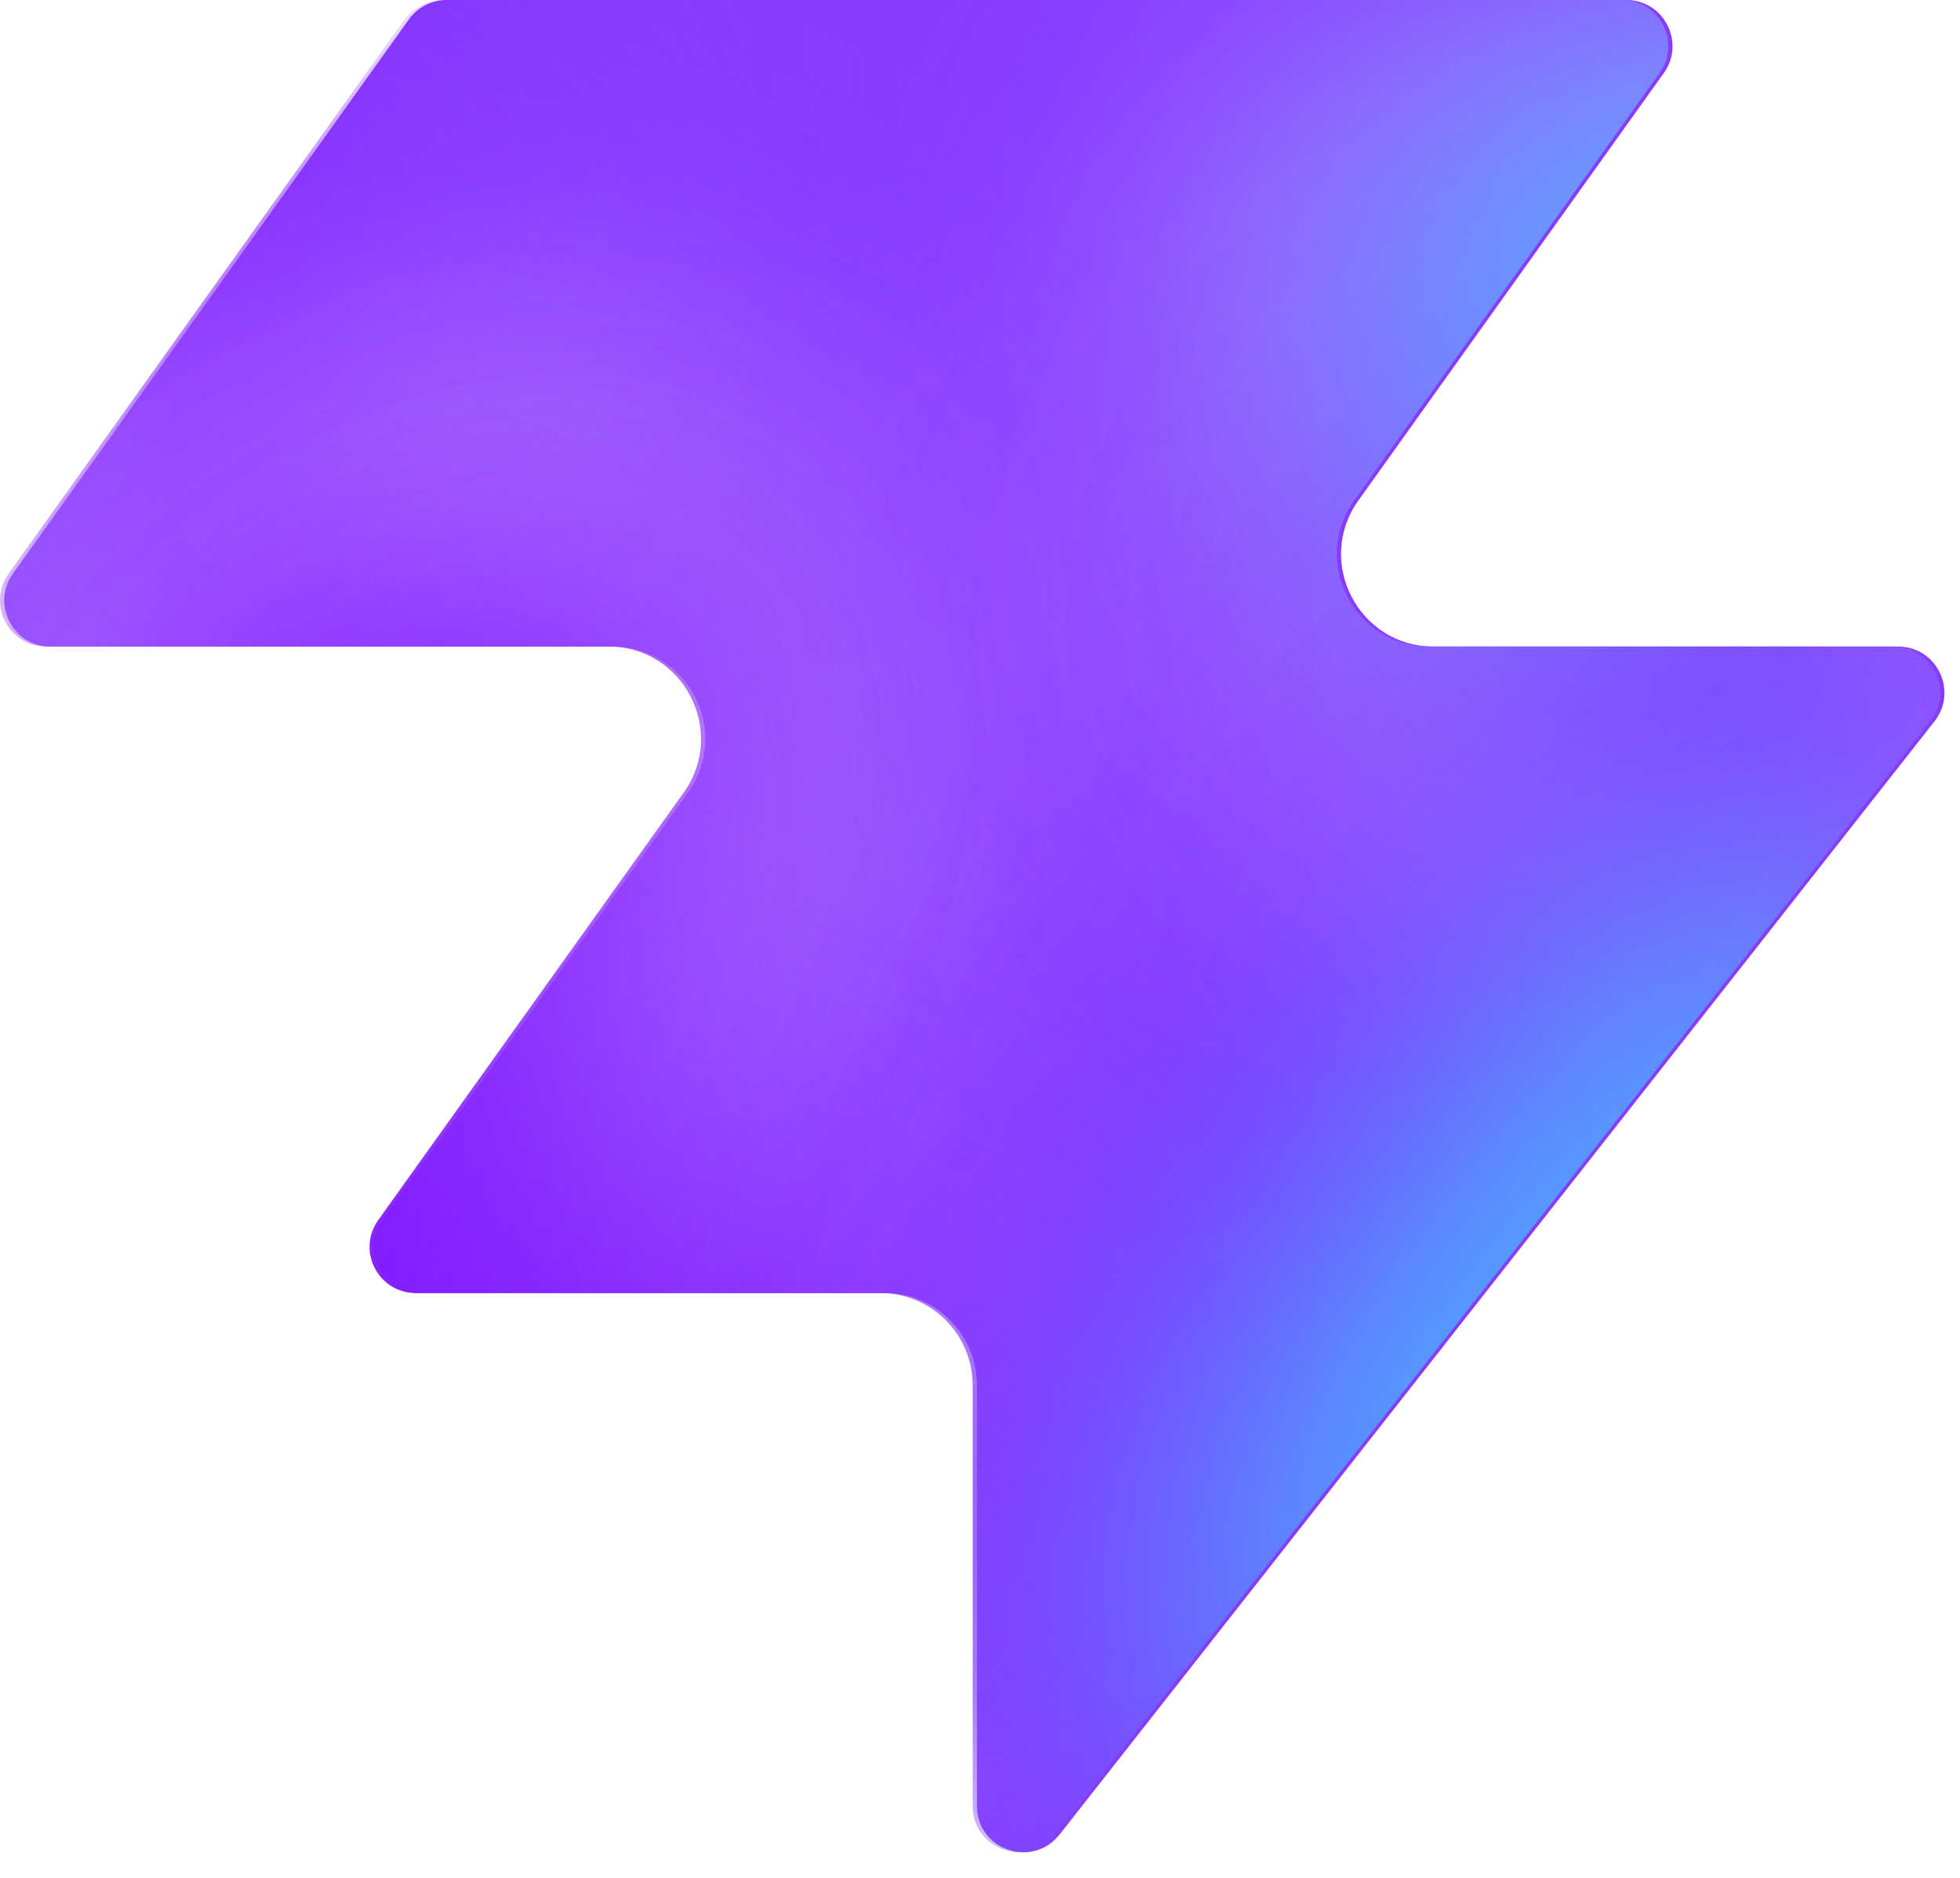
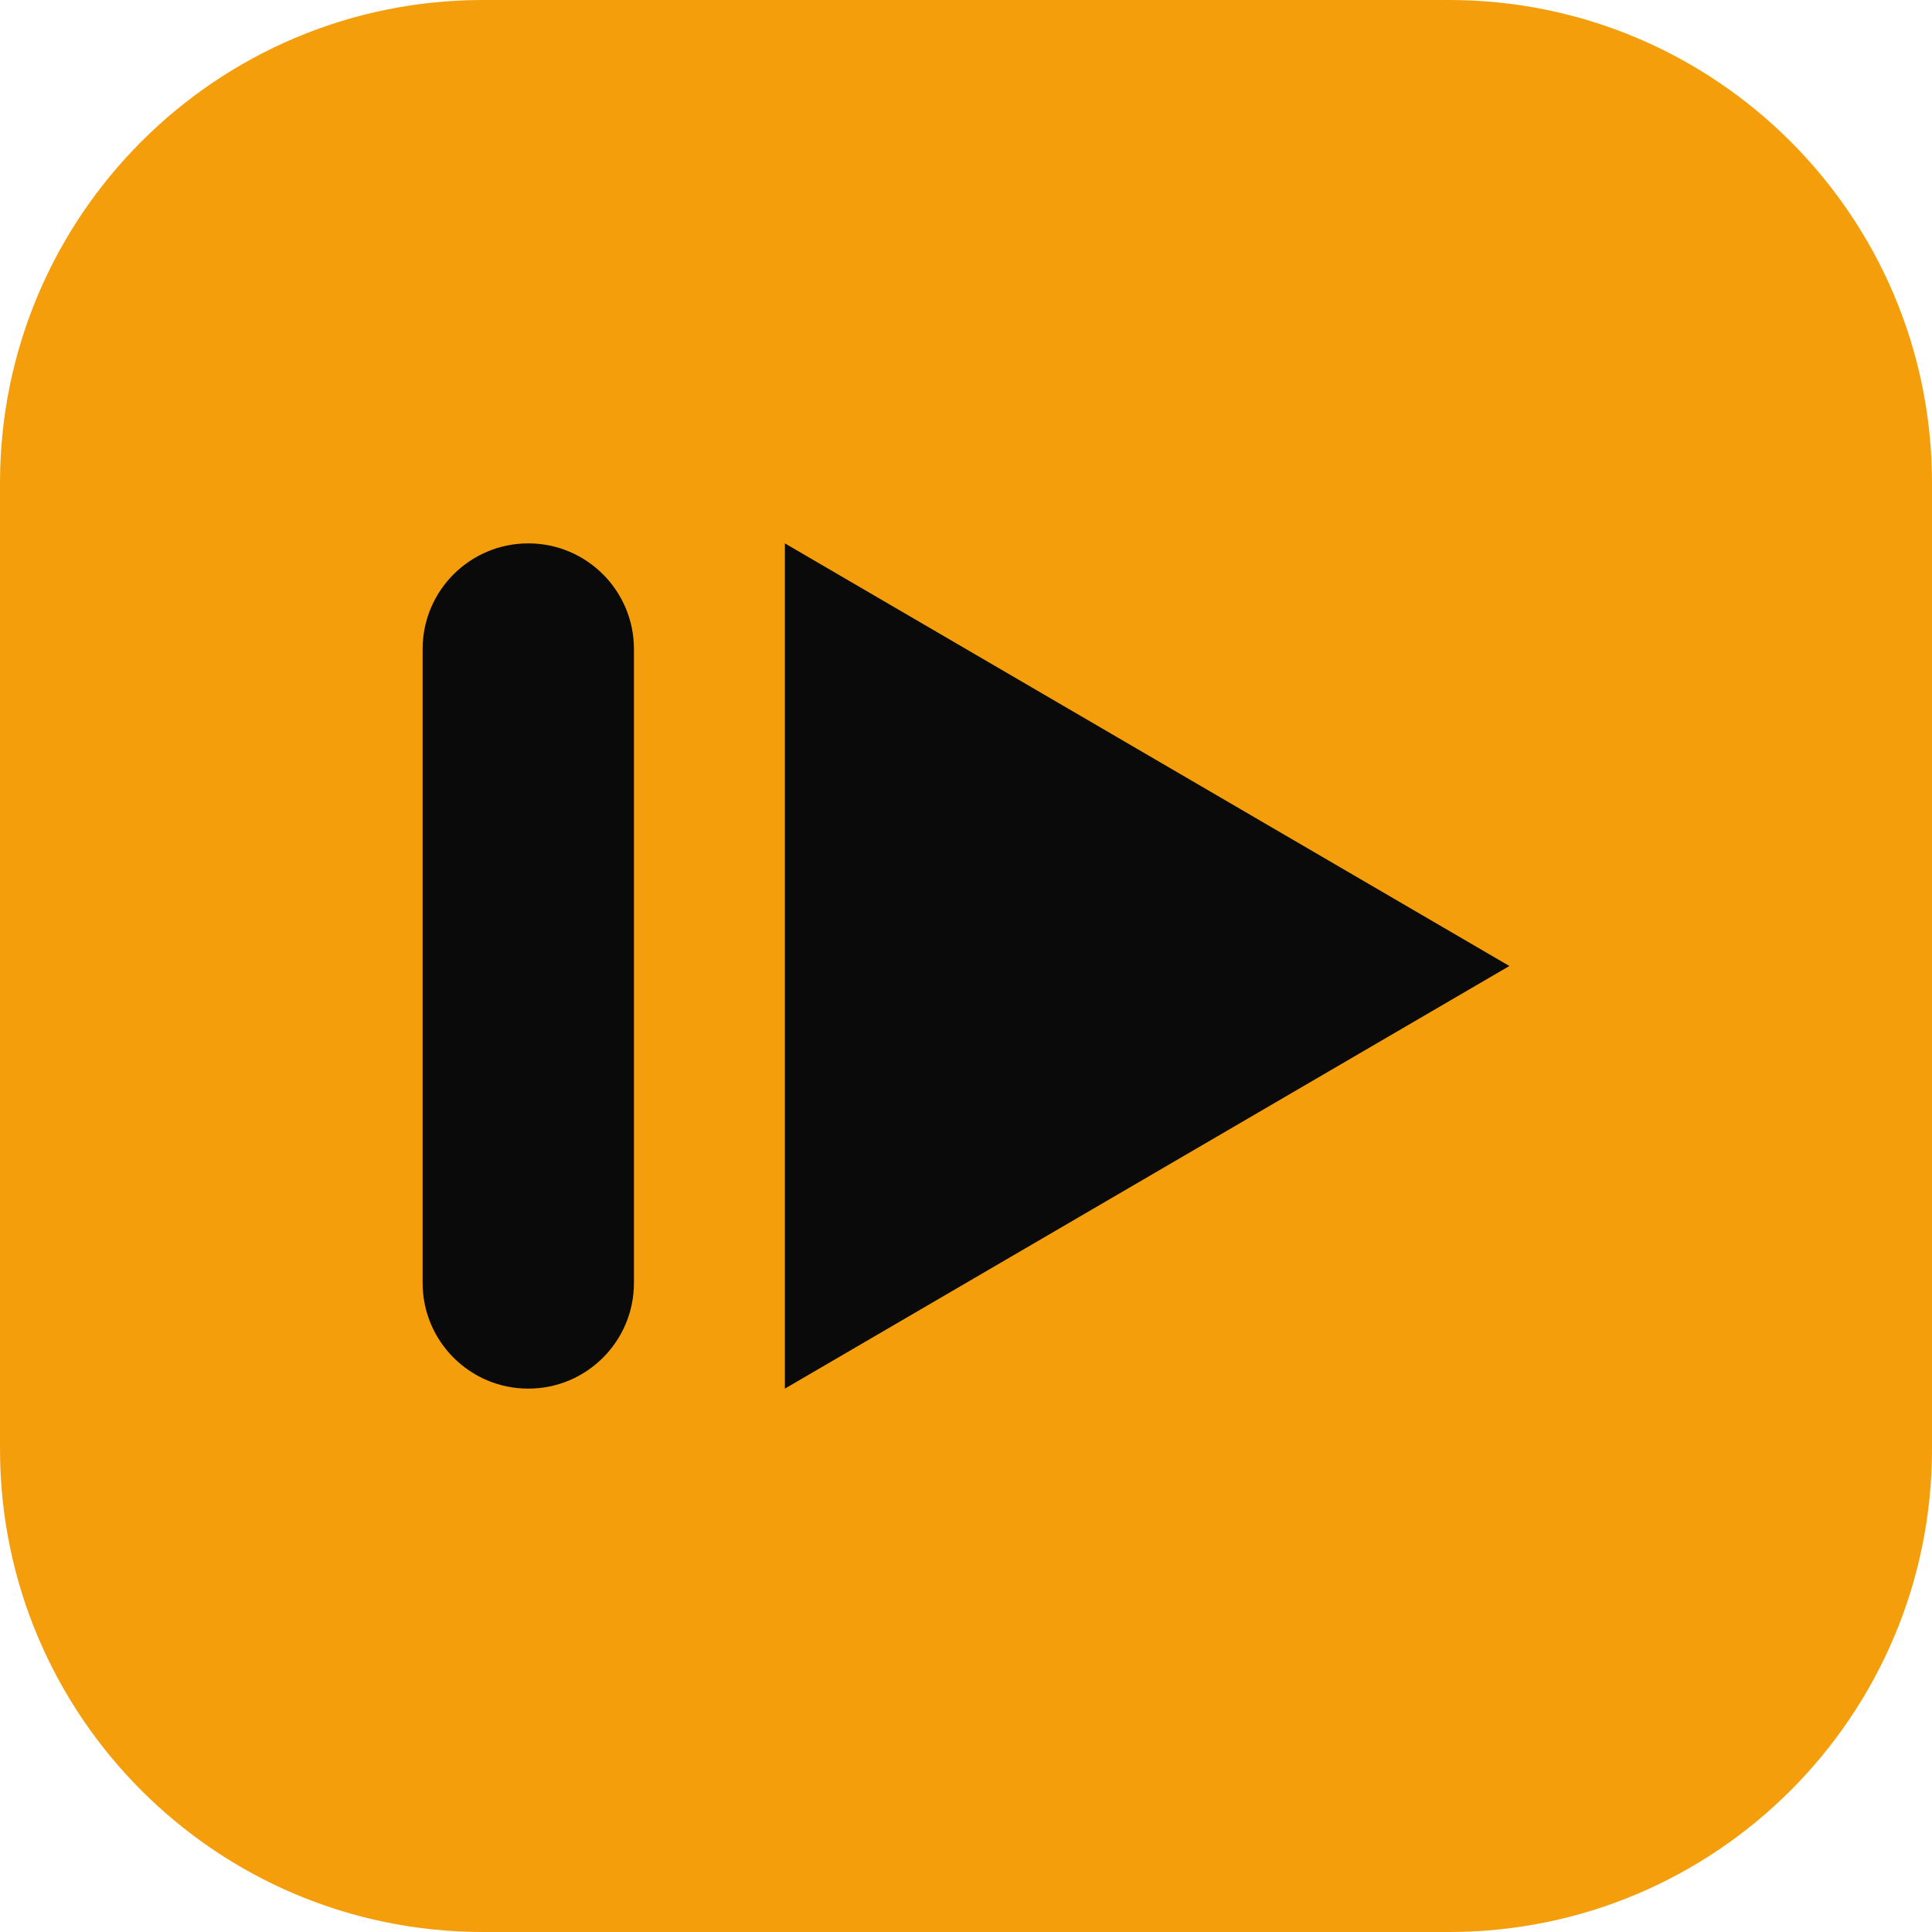
- <svg xmlns="http://www.w3.org/2000/svg" width="48" height="46" fill="none" viewBox="0 0 48 46">
-   <path fill="#863bff" d="M25.946 44.938c-.664.845-2.021.375-2.021-.698V33.937a2.26 2.26 0 0 0-2.262-2.262H10.287c-.92 0-1.456-1.04-.92-1.788l7.48-10.471c1.07-1.497 0-3.578-1.842-3.578H1.237c-.92 0-1.456-1.04-.92-1.788L10.013.474c.214-.297.556-.474.92-.474h28.894c.92 0 1.456 1.04.92 1.788l-7.48 10.471c-1.07 1.498 0 3.579 1.842 3.579h11.377c.943 0 1.473 1.088.89 1.83L25.947 44.94z" style="fill:#863bff;fill:color(display-p3 .525 .23 1);fill-opacity:1" />
-   <mask id="a" width="48" height="46" x="0" y="0" maskUnits="userSpaceOnUse" style="mask-type:alpha">
-     <path fill="#000" d="M25.842 44.938c-.664.844-2.021.375-2.021-.698V33.937a2.26 2.26 0 0 0-2.262-2.262H10.183c-.92 0-1.456-1.04-.92-1.788l7.48-10.471c1.07-1.498 0-3.579-1.842-3.579H1.133c-.92 0-1.456-1.04-.92-1.787L9.91.473c.214-.297.556-.474.92-.474h28.894c.92 0 1.456 1.04.92 1.788l-7.48 10.471c-1.07 1.498 0 3.578 1.842 3.578h11.377c.943 0 1.473 1.088.89 1.832L25.843 44.94z" style="fill:#000;fill-opacity:1" />
-   </mask>
-   <g mask="url(#a)">
-     <g filter="url(#b)">
-       <ellipse cx="5.508" cy="14.704" fill="#ede6ff" rx="5.508" ry="14.704" style="fill:#ede6ff;fill:color(display-p3 .927 .903 1);fill-opacity:1" transform="matrix(.00324 1 1 -.00324 -4.47 31.516)" />
-     </g>
-     <g filter="url(#c)">
-       <ellipse cx="10.399" cy="29.851" fill="#ede6ff" rx="10.399" ry="29.851" style="fill:#ede6ff;fill:color(display-p3 .927 .903 1);fill-opacity:1" transform="matrix(.00324 1 1 -.00324 -39.328 7.883)" />
-     </g>
-     <g filter="url(#d)">
-       <ellipse cx="5.508" cy="30.487" fill="#7e14ff" rx="5.508" ry="30.487" style="fill:#7e14ff;fill:color(display-p3 .492 .077 1);fill-opacity:1" transform="rotate(89.814 -25.913 -14.639)scale(1 -1)" />
-     </g>
-     <g filter="url(#e)">
-       <ellipse cx="5.508" cy="30.599" fill="#7e14ff" rx="5.508" ry="30.599" style="fill:#7e14ff;fill:color(display-p3 .492 .077 1);fill-opacity:1" transform="rotate(89.814 -32.644 -3.334)scale(1 -1)" />
-     </g>
-     <g filter="url(#f)">
-       <ellipse cx="5.508" cy="30.599" fill="#7e14ff" rx="5.508" ry="30.599" style="fill:#7e14ff;fill:color(display-p3 .492 .077 1);fill-opacity:1" transform="matrix(.00324 1 1 -.00324 -34.34 30.47)" />
-     </g>
-     <g filter="url(#g)">
-       <ellipse cx="14.072" cy="22.078" fill="#ede6ff" rx="14.072" ry="22.078" style="fill:#ede6ff;fill:color(display-p3 .927 .903 1);fill-opacity:1" transform="rotate(93.35 24.506 48.493)scale(-1 1)" />
-     </g>
-     <g filter="url(#h)">
-       <ellipse cx="3.47" cy="21.501" fill="#7e14ff" rx="3.47" ry="21.501" style="fill:#7e14ff;fill:color(display-p3 .492 .077 1);fill-opacity:1" transform="rotate(89.009 28.708 47.59)scale(-1 1)" />
-     </g>
-     <g filter="url(#i)">
-       <ellipse cx="3.47" cy="21.501" fill="#7e14ff" rx="3.47" ry="21.501" style="fill:#7e14ff;fill:color(display-p3 .492 .077 1);fill-opacity:1" transform="rotate(89.009 28.708 47.59)scale(-1 1)" />
-     </g>
-     <g filter="url(#j)">
-       <ellipse cx=".387" cy="8.972" fill="#7e14ff" rx="4.407" ry="29.108" style="fill:#7e14ff;fill:color(display-p3 .492 .077 1);fill-opacity:1" transform="rotate(39.51 .387 8.972)" />
-     </g>
-     <g filter="url(#k)">
-       <ellipse cx="47.523" cy="-6.092" fill="#7e14ff" rx="4.407" ry="29.108" style="fill:#7e14ff;fill:color(display-p3 .492 .077 1);fill-opacity:1" transform="rotate(37.892 47.523 -6.092)" />
-     </g>
-     <g filter="url(#l)">
-       <ellipse cx="41.412" cy="6.333" fill="#47bfff" rx="5.971" ry="9.665" style="fill:#47bfff;fill:color(display-p3 .28 .748 1);fill-opacity:1" transform="rotate(37.892 41.412 6.333)" />
-     </g>
-     <g filter="url(#m)">
-       <ellipse cx="-1.879" cy="38.332" fill="#7e14ff" rx="4.407" ry="29.108" style="fill:#7e14ff;fill:color(display-p3 .492 .077 1);fill-opacity:1" transform="rotate(37.892 -1.88 38.332)" />
-     </g>
-     <g filter="url(#n)">
-       <ellipse cx="-1.879" cy="38.332" fill="#7e14ff" rx="4.407" ry="29.108" style="fill:#7e14ff;fill:color(display-p3 .492 .077 1);fill-opacity:1" transform="rotate(37.892 -1.88 38.332)" />
-     </g>
-     <g filter="url(#o)">
-       <ellipse cx="35.651" cy="29.907" fill="#7e14ff" rx="4.407" ry="29.108" style="fill:#7e14ff;fill:color(display-p3 .492 .077 1);fill-opacity:1" transform="rotate(37.892 35.651 29.907)" />
-     </g>
-     <g filter="url(#p)">
-       <ellipse cx="38.418" cy="32.4" fill="#47bfff" rx="5.971" ry="15.297" style="fill:#47bfff;fill:color(display-p3 .28 .748 1);fill-opacity:1" transform="rotate(37.892 38.418 32.4)" />
-     </g>
-   </g>
-   <defs>
-     <filter id="b" width="60.045" height="41.654" x="-19.77" y="16.149" color-interpolation-filters="sRGB" filterUnits="userSpaceOnUse">
-       <feFlood flood-opacity="0" result="BackgroundImageFix" />
-       <feBlend in="SourceGraphic" in2="BackgroundImageFix" result="shape" />
-       <feGaussianBlur result="effect1_foregroundBlur_2002_17158" stdDeviation="7.659" />
-     </filter>
-     <filter id="c" width="90.34" height="51.437" x="-54.613" y="-7.533" color-interpolation-filters="sRGB" filterUnits="userSpaceOnUse">
-       <feFlood flood-opacity="0" result="BackgroundImageFix" />
-       <feBlend in="SourceGraphic" in2="BackgroundImageFix" result="shape" />
-       <feGaussianBlur result="effect1_foregroundBlur_2002_17158" stdDeviation="7.659" />
-     </filter>
-     <filter id="d" width="79.355" height="29.4" x="-49.64" y="2.03" color-interpolation-filters="sRGB" filterUnits="userSpaceOnUse">
-       <feFlood flood-opacity="0" result="BackgroundImageFix" />
-       <feBlend in="SourceGraphic" in2="BackgroundImageFix" result="shape" />
-       <feGaussianBlur result="effect1_foregroundBlur_2002_17158" stdDeviation="4.596" />
-     </filter>
-     <filter id="e" width="79.579" height="29.4" x="-45.045" y="20.029" color-interpolation-filters="sRGB" filterUnits="userSpaceOnUse">
-       <feFlood flood-opacity="0" result="BackgroundImageFix" />
-       <feBlend in="SourceGraphic" in2="BackgroundImageFix" result="shape" />
-       <feGaussianBlur result="effect1_foregroundBlur_2002_17158" stdDeviation="4.596" />
-     </filter>
-     <filter id="f" width="79.579" height="29.4" x="-43.513" y="21.178" color-interpolation-filters="sRGB" filterUnits="userSpaceOnUse">
-       <feFlood flood-opacity="0" result="BackgroundImageFix" />
-       <feBlend in="SourceGraphic" in2="BackgroundImageFix" result="shape" />
-       <feGaussianBlur result="effect1_foregroundBlur_2002_17158" stdDeviation="4.596" />
-     </filter>
-     <filter id="g" width="74.749" height="58.852" x="15.756" y="-17.901" color-interpolation-filters="sRGB" filterUnits="userSpaceOnUse">
-       <feFlood flood-opacity="0" result="BackgroundImageFix" />
-       <feBlend in="SourceGraphic" in2="BackgroundImageFix" result="shape" />
-       <feGaussianBlur result="effect1_foregroundBlur_2002_17158" stdDeviation="7.659" />
-     </filter>
-     <filter id="h" width="61.377" height="25.362" x="23.548" y="2.284" color-interpolation-filters="sRGB" filterUnits="userSpaceOnUse">
-       <feFlood flood-opacity="0" result="BackgroundImageFix" />
-       <feBlend in="SourceGraphic" in2="BackgroundImageFix" result="shape" />
-       <feGaussianBlur result="effect1_foregroundBlur_2002_17158" stdDeviation="4.596" />
-     </filter>
-     <filter id="i" width="61.377" height="25.362" x="23.548" y="2.284" color-interpolation-filters="sRGB" filterUnits="userSpaceOnUse">
-       <feFlood flood-opacity="0" result="BackgroundImageFix" />
-       <feBlend in="SourceGraphic" in2="BackgroundImageFix" result="shape" />
-       <feGaussianBlur result="effect1_foregroundBlur_2002_17158" stdDeviation="4.596" />
-     </filter>
-     <filter id="j" width="56.045" height="63.649" x="-27.636" y="-22.853" color-interpolation-filters="sRGB" filterUnits="userSpaceOnUse">
-       <feFlood flood-opacity="0" result="BackgroundImageFix" />
-       <feBlend in="SourceGraphic" in2="BackgroundImageFix" result="shape" />
-       <feGaussianBlur result="effect1_foregroundBlur_2002_17158" stdDeviation="4.596" />
-     </filter>
-     <filter id="k" width="54.814" height="64.646" x="20.116" y="-38.415" color-interpolation-filters="sRGB" filterUnits="userSpaceOnUse">
-       <feFlood flood-opacity="0" result="BackgroundImageFix" />
-       <feBlend in="SourceGraphic" in2="BackgroundImageFix" result="shape" />
-       <feGaussianBlur result="effect1_foregroundBlur_2002_17158" stdDeviation="4.596" />
-     </filter>
-     <filter id="l" width="33.541" height="35.313" x="24.641" y="-11.323" color-interpolation-filters="sRGB" filterUnits="userSpaceOnUse">
-       <feFlood flood-opacity="0" result="BackgroundImageFix" />
-       <feBlend in="SourceGraphic" in2="BackgroundImageFix" result="shape" />
-       <feGaussianBlur result="effect1_foregroundBlur_2002_17158" stdDeviation="4.596" />
-     </filter>
-     <filter id="m" width="54.814" height="64.646" x="-29.286" y="6.009" color-interpolation-filters="sRGB" filterUnits="userSpaceOnUse">
-       <feFlood flood-opacity="0" result="BackgroundImageFix" />
-       <feBlend in="SourceGraphic" in2="BackgroundImageFix" result="shape" />
-       <feGaussianBlur result="effect1_foregroundBlur_2002_17158" stdDeviation="4.596" />
-     </filter>
-     <filter id="n" width="54.814" height="64.646" x="-29.286" y="6.009" color-interpolation-filters="sRGB" filterUnits="userSpaceOnUse">
-       <feFlood flood-opacity="0" result="BackgroundImageFix" />
-       <feBlend in="SourceGraphic" in2="BackgroundImageFix" result="shape" />
-       <feGaussianBlur result="effect1_foregroundBlur_2002_17158" stdDeviation="4.596" />
-     </filter>
-     <filter id="o" width="54.814" height="64.646" x="8.244" y="-2.416" color-interpolation-filters="sRGB" filterUnits="userSpaceOnUse">
-       <feFlood flood-opacity="0" result="BackgroundImageFix" />
-       <feBlend in="SourceGraphic" in2="BackgroundImageFix" result="shape" />
-       <feGaussianBlur result="effect1_foregroundBlur_2002_17158" stdDeviation="4.596" />
-     </filter>
-     <filter id="p" width="39.409" height="43.623" x="18.713" y="10.588" color-interpolation-filters="sRGB" filterUnits="userSpaceOnUse">
-       <feFlood flood-opacity="0" result="BackgroundImageFix" />
-       <feBlend in="SourceGraphic" in2="BackgroundImageFix" result="shape" />
-       <feGaussianBlur result="effect1_foregroundBlur_2002_17158" stdDeviation="4.596" />
-     </filter>
-   </defs>
+ <svg xmlns="http://www.w3.org/2000/svg" width="32" height="32" viewBox="0 0 32 32" fill="none">
+   <rect width="32" height="32" rx="8" fill="#F59E0B" />
+   <polygon points="13,9 25,16 13,23" fill="#0A0A0A" />
+   <rect x="7" y="9" width="3.5" height="14" rx="1.75" fill="#0A0A0A" />
</svg>
